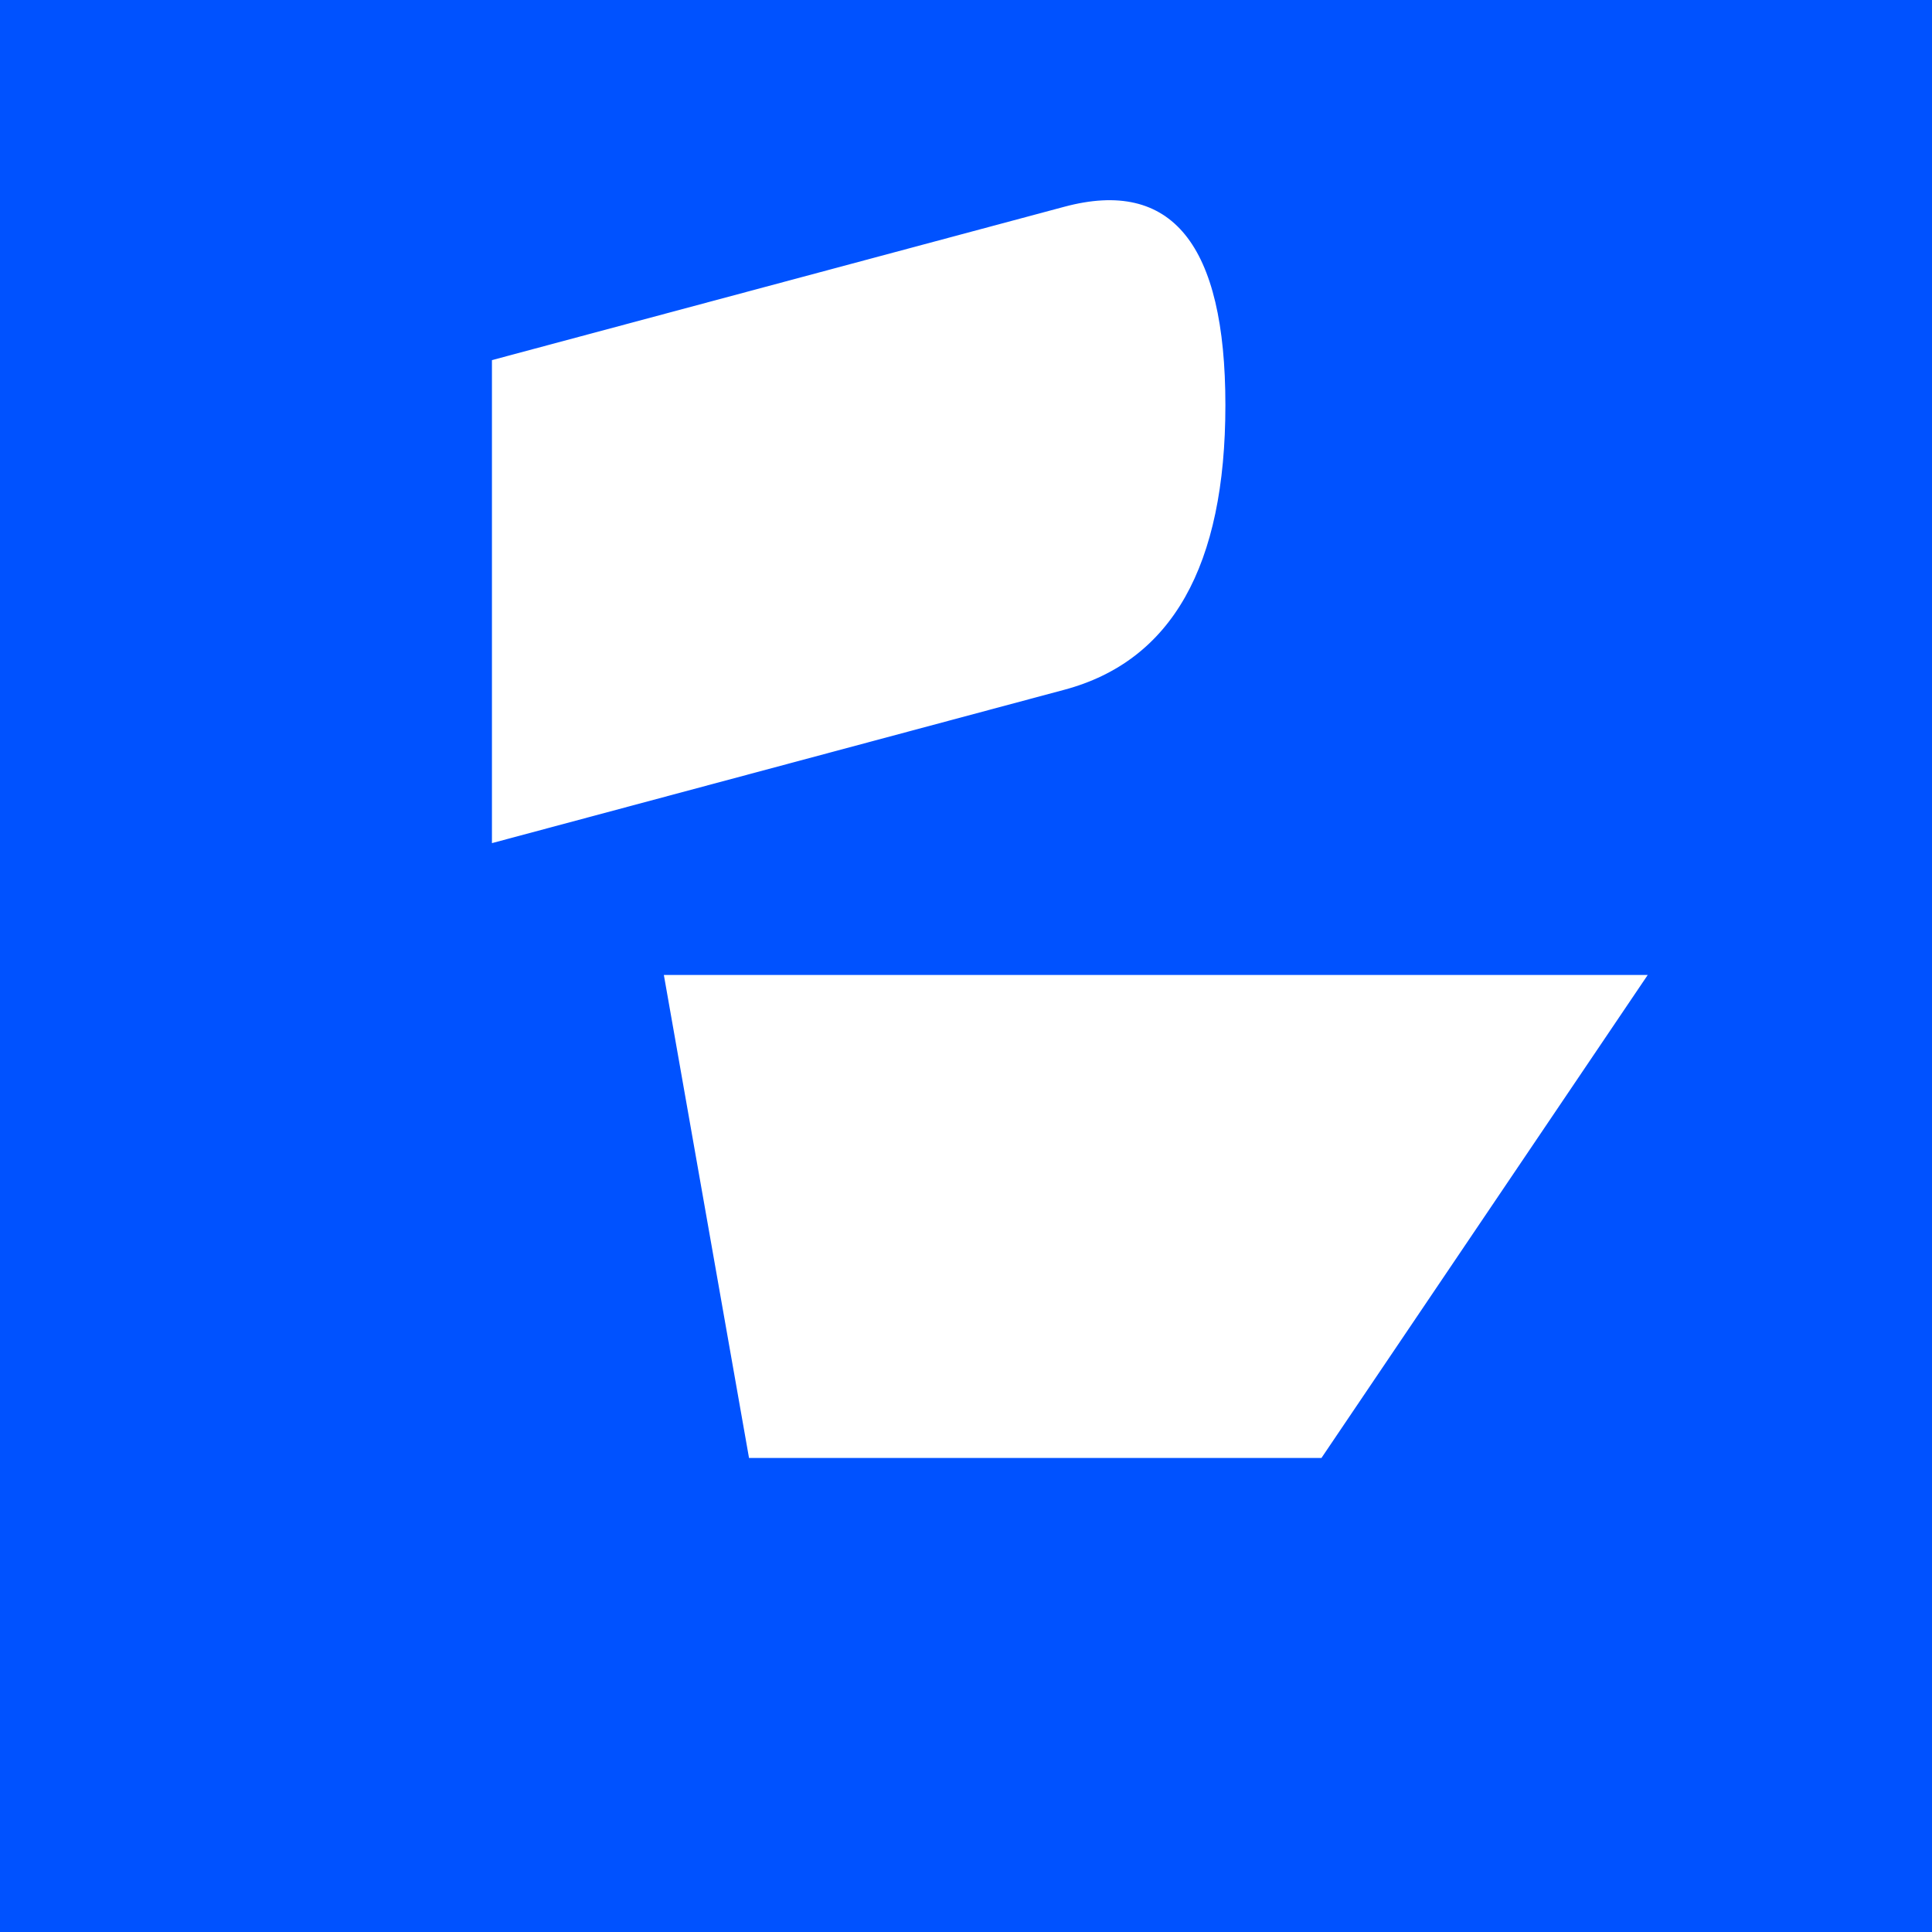
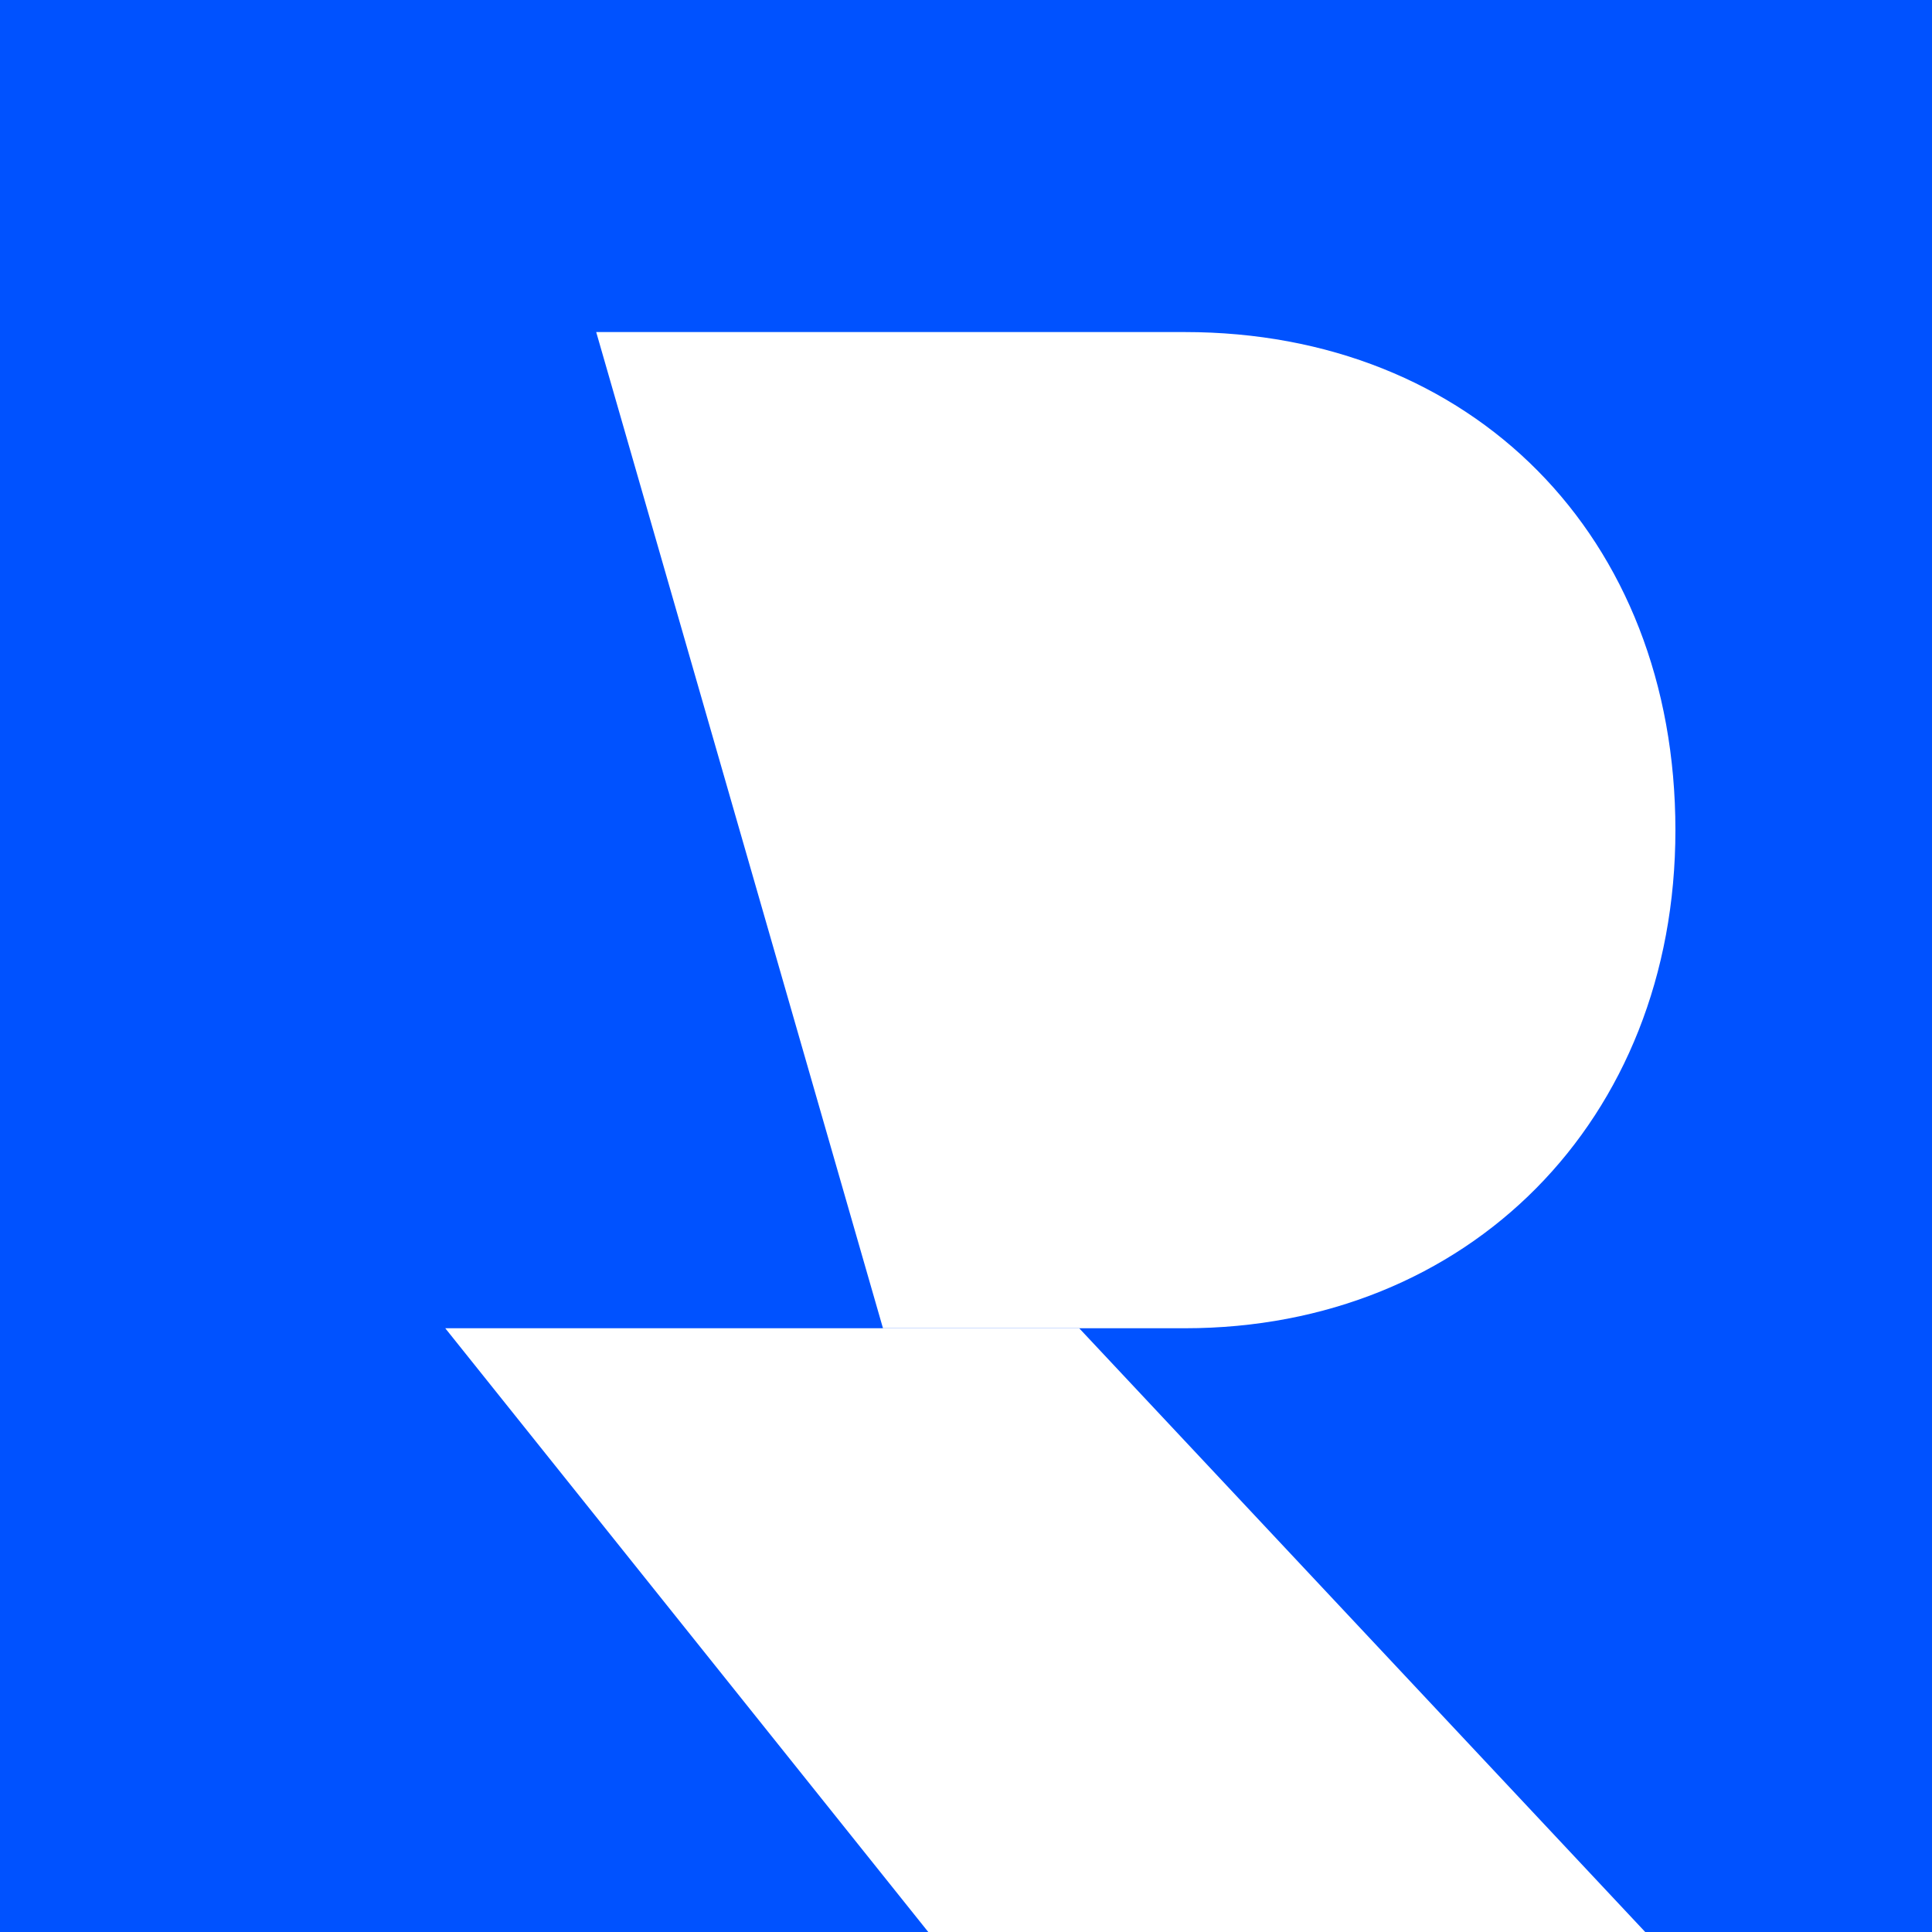
- <svg xmlns="http://www.w3.org/2000/svg" viewBox="0 0 1080 1080">
-   <rect width="1080" height="1080" fill="#0052FF" />
-   <path d="M 275 275 L 595 275 Q 685 275 685 410 Q 685 545 595 545 L 275 545 Z" fill="white" transform="skewY(-15)" />
-   <path d="M 275 545 L 825 545 L 595 815 L 275 815 Z" fill="white" transform="skewX(10)" />
+ <svg xmlns="http://www.w3.org/2000/svg" width="512" height="512" viewBox="0 0 512 512" role="img" aria-label="R logo favicon">
+   <rect width="512" height="512" fill="#0052FF" />
+   <path fill="#FFFFFF" d="M158 88H314C390 88 444 142 444 220C444 297 389 352 314 352H234L158 88ZM240 176H299C333 176 360 203 360 236C360 270 333 297 299 297H240V176Z" />
+   <path fill="#FFFFFF" d="M118 352H286L436 512H246L118 352Z" />
</svg>
